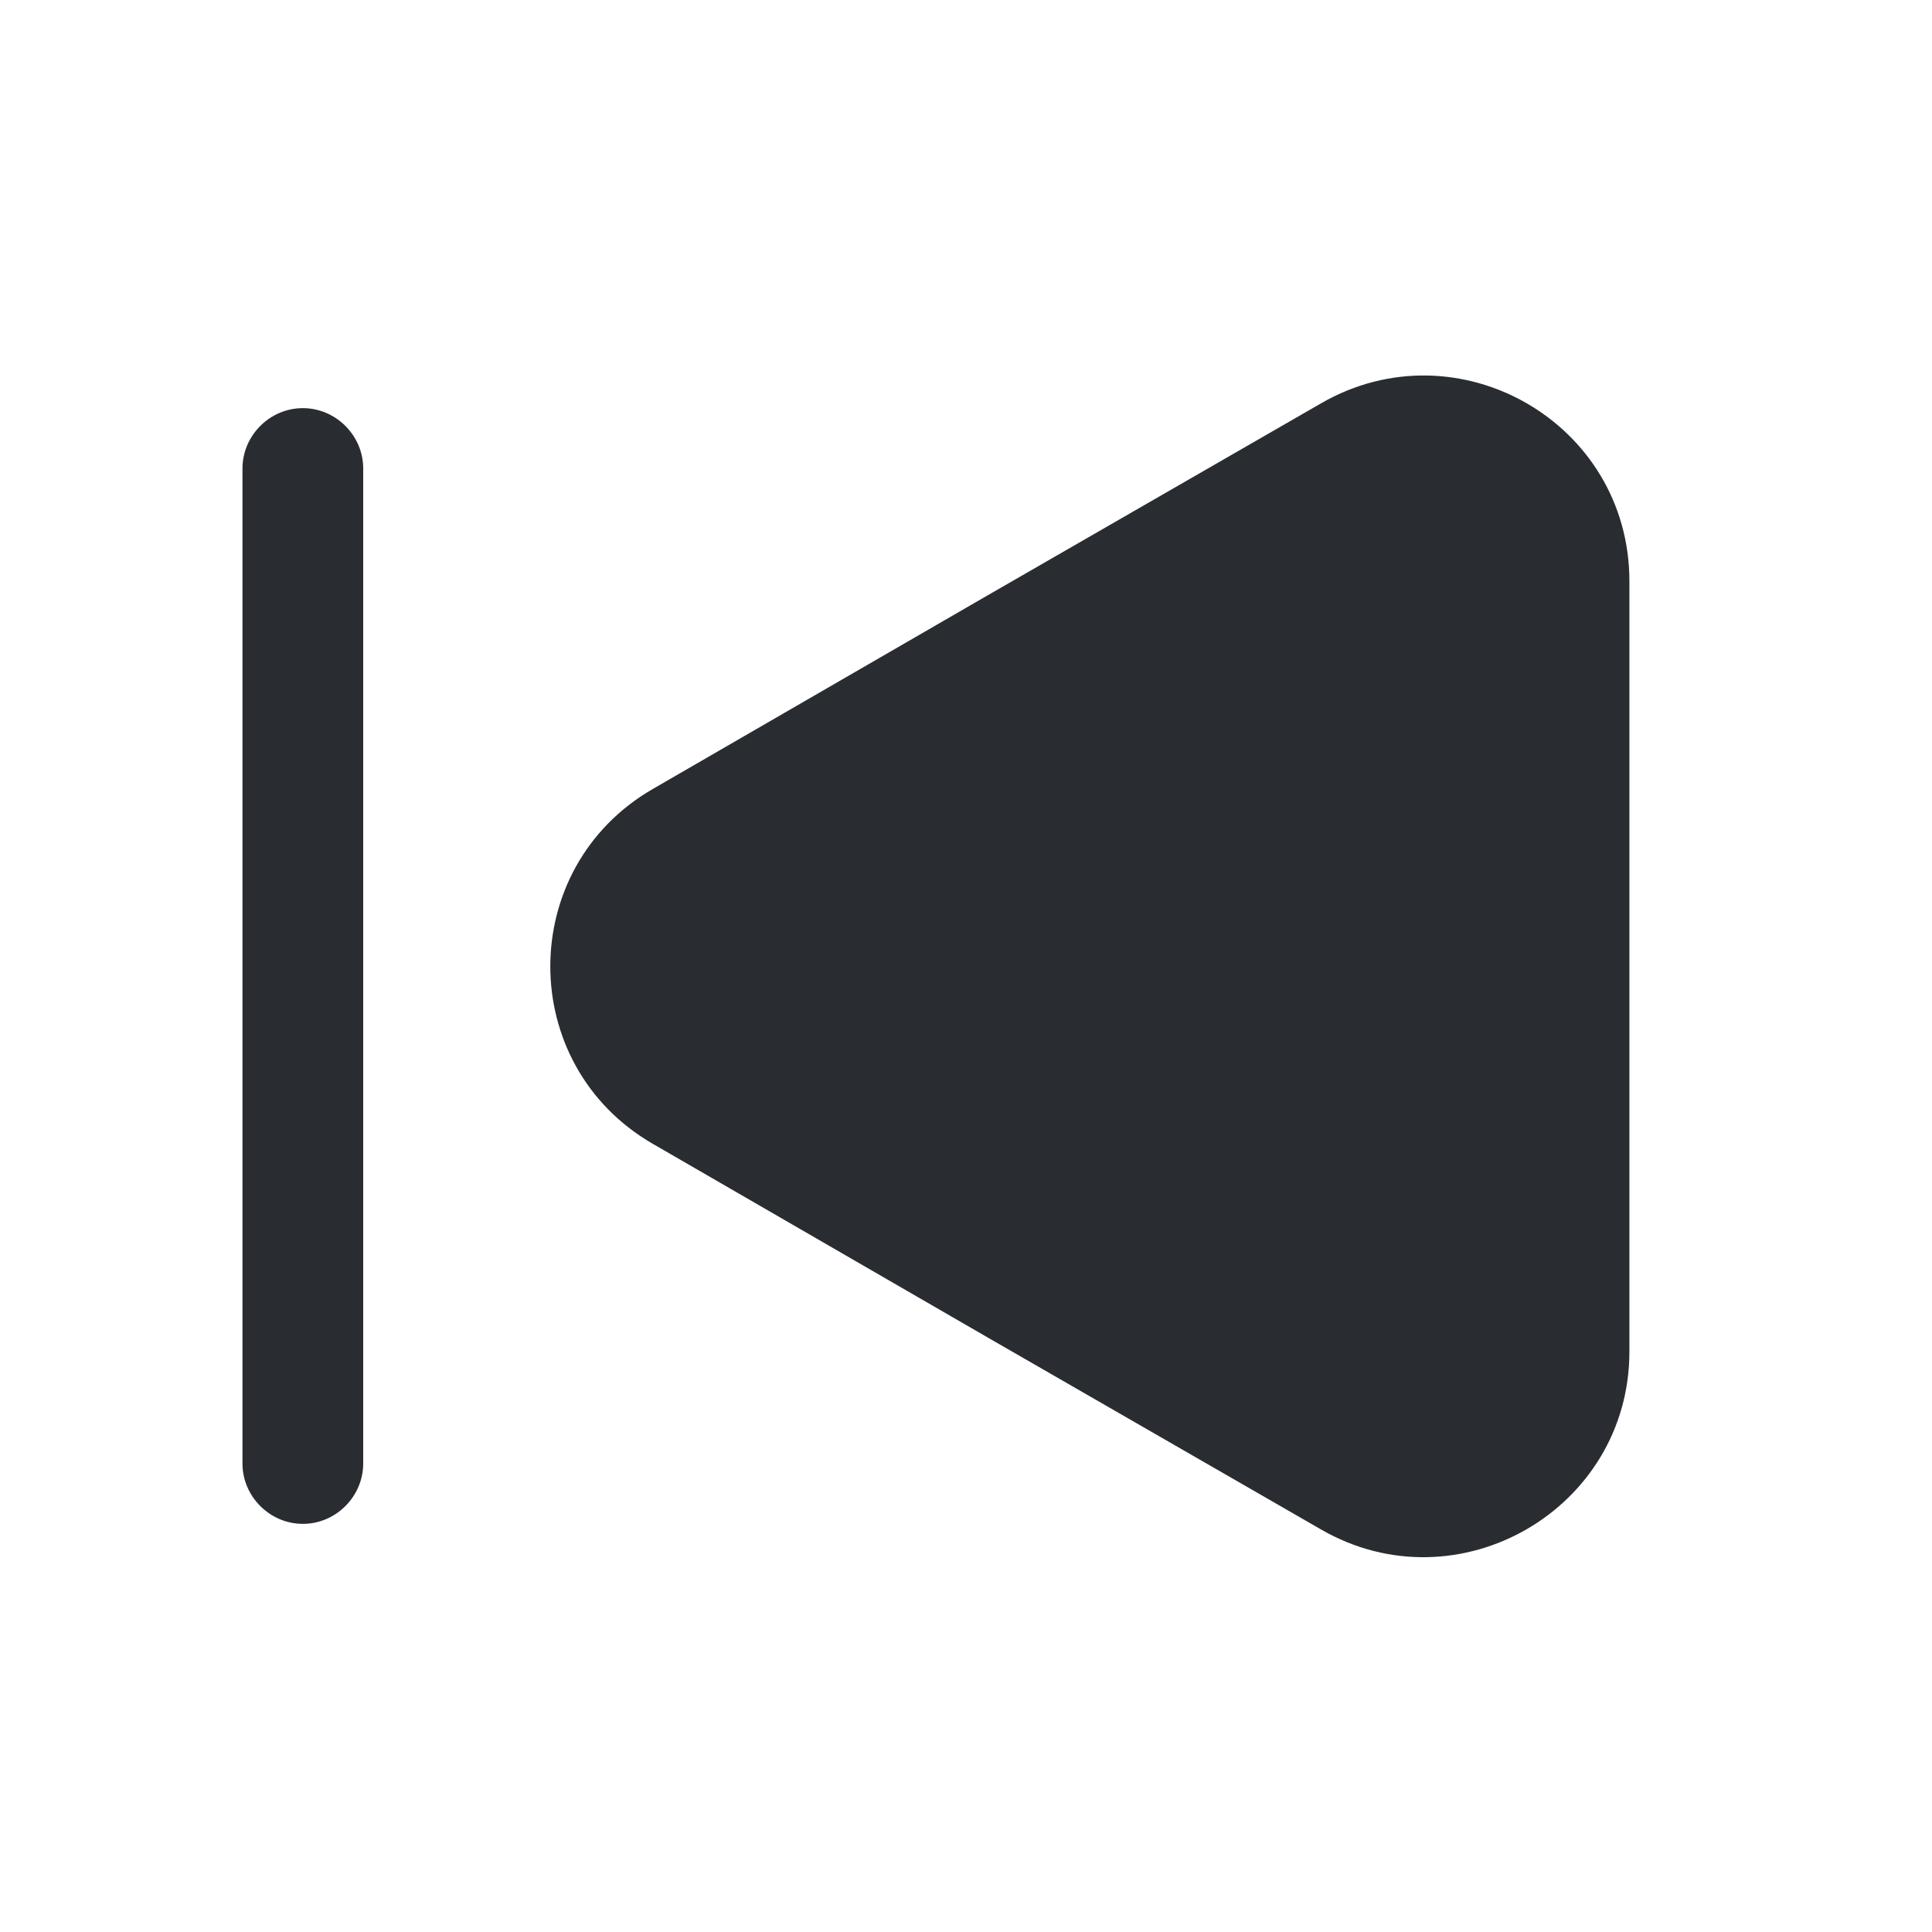
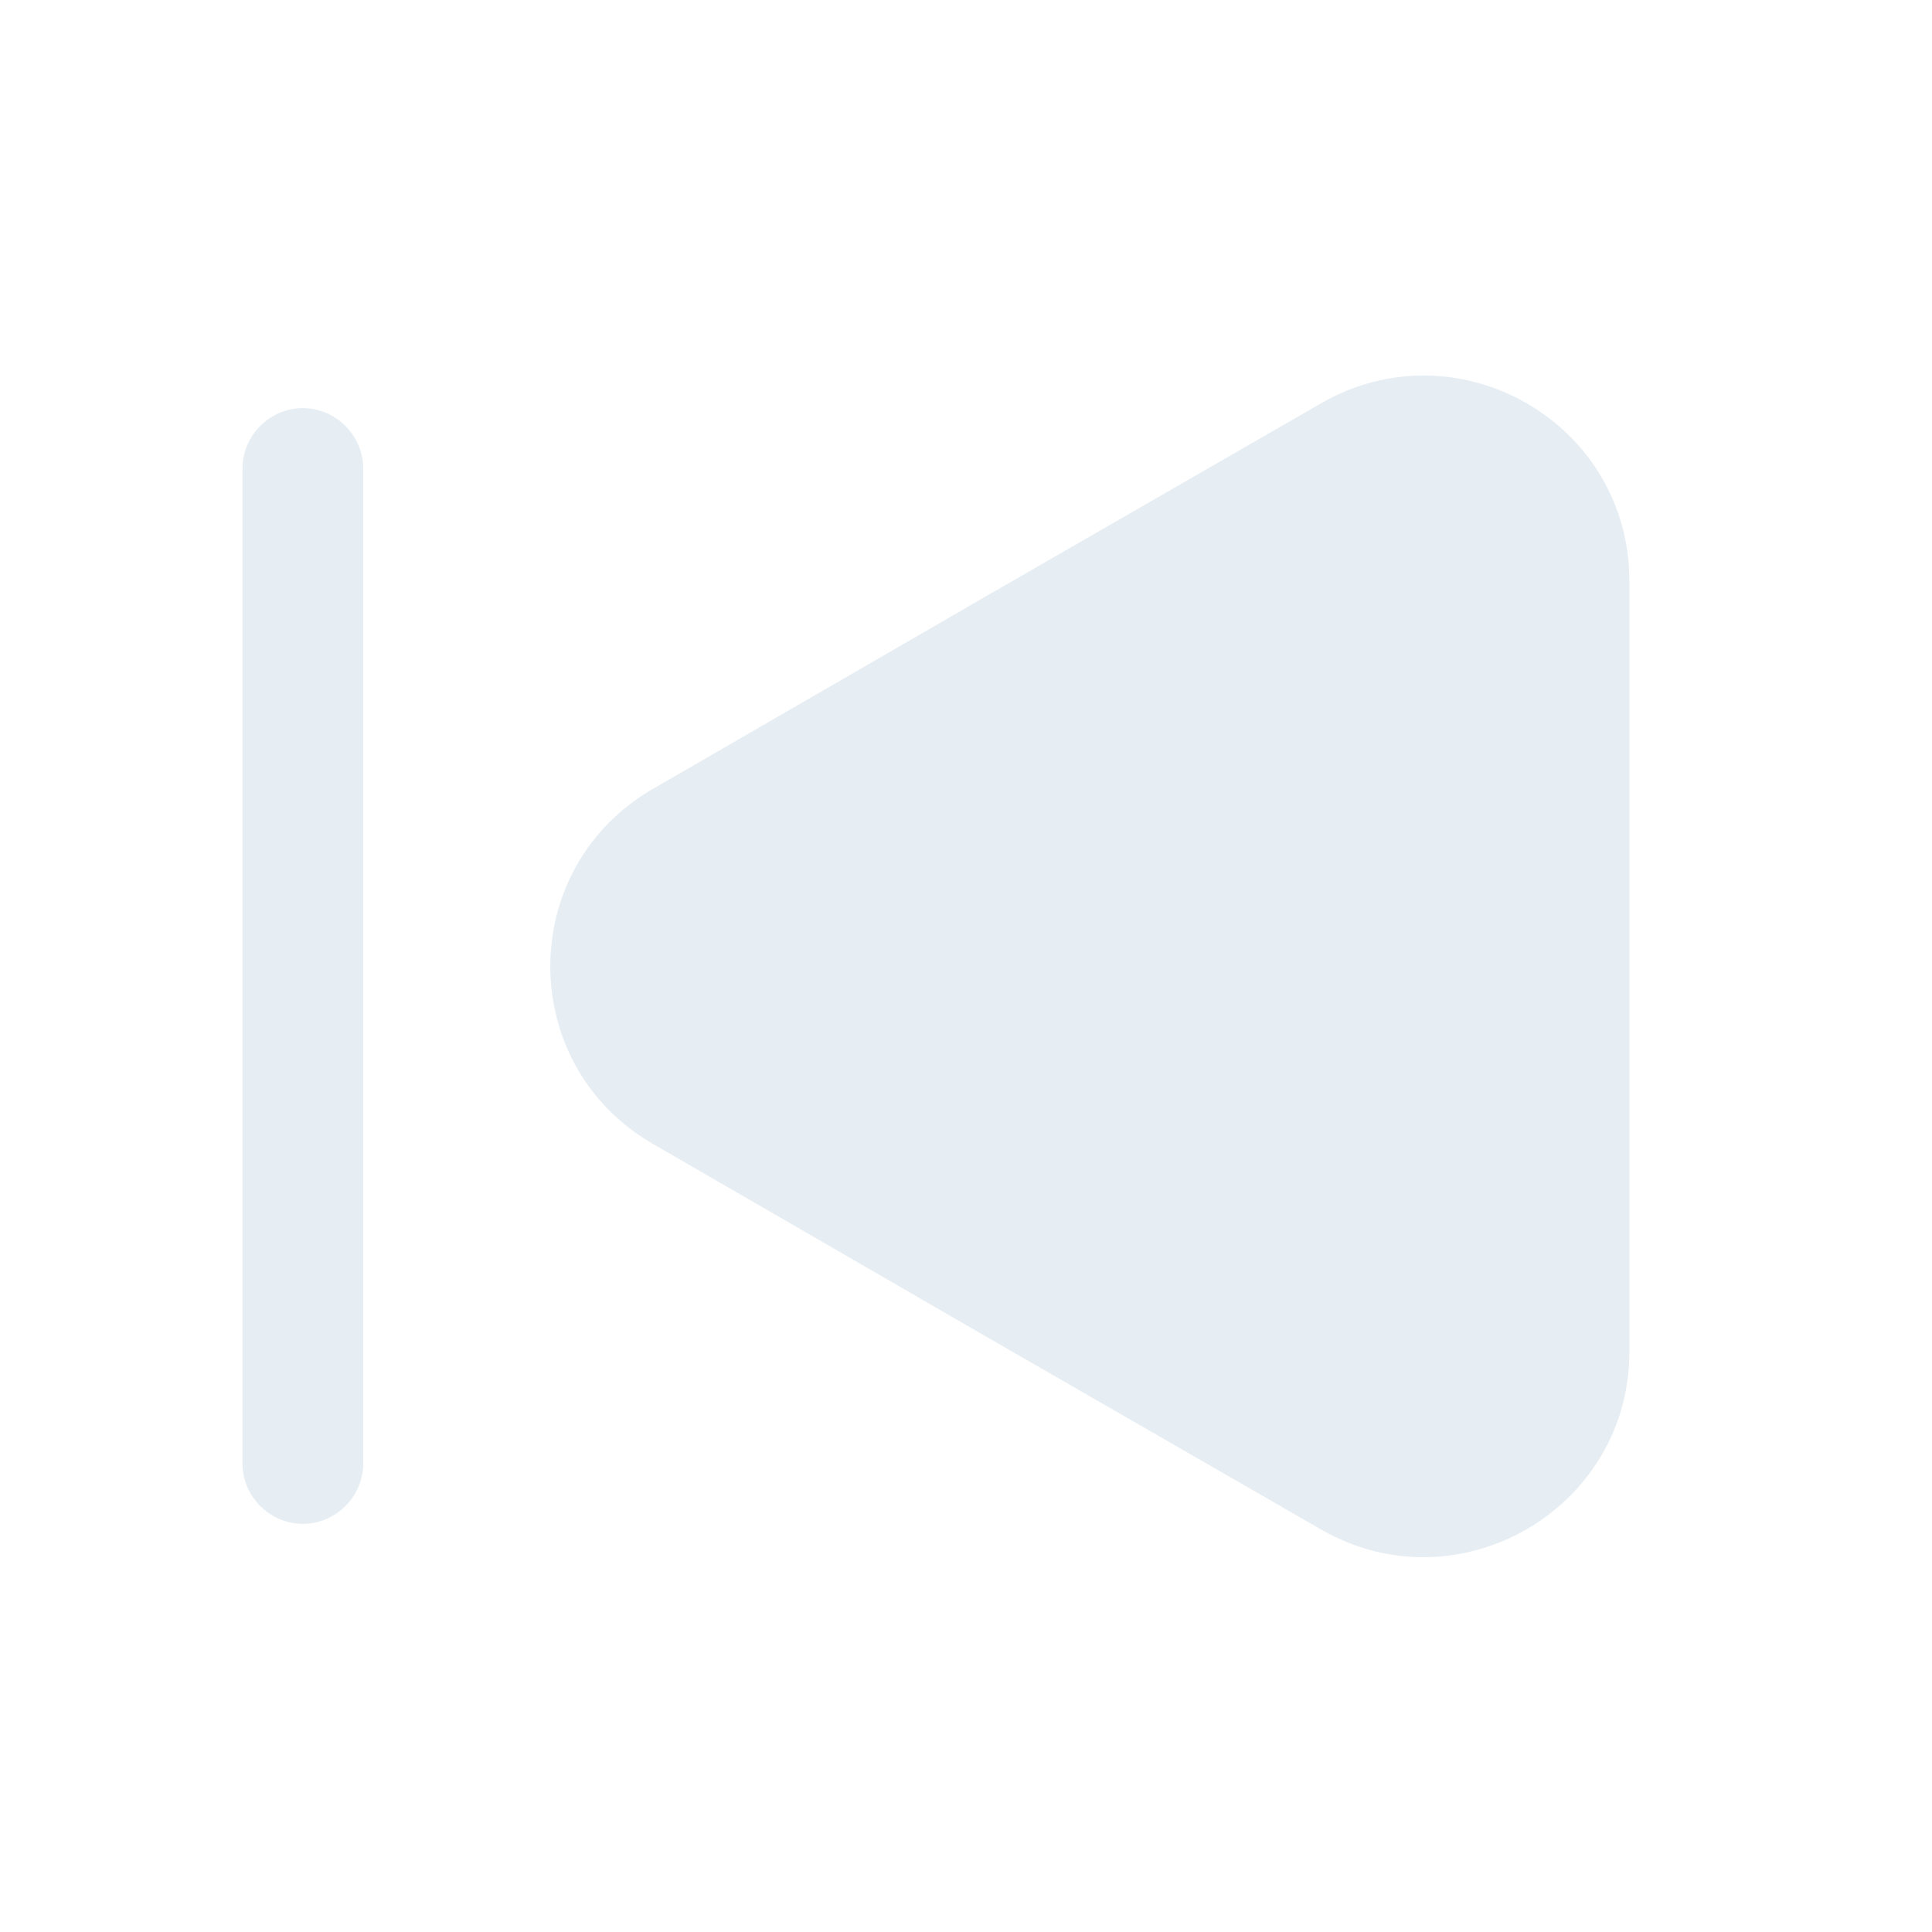
<svg xmlns="http://www.w3.org/2000/svg" width="800px" height="800px" viewBox="0 0 24 24" fill="none">
-   <path d="M20.241 7.22V16.79C20.241 18.75 18.111 19.98 16.411 19L12.261 16.61L8.111 14.21C6.411 13.23 6.411 10.78 8.111 9.8L12.261 7.4L16.411 5.01C18.111 4.03 20.241 5.25 20.241 7.22Z" fill="#292D32" />
-   <path d="M3.762 18.93C3.352 18.93 3.012 18.59 3.012 18.18V5.82C3.012 5.41 3.352 5.07 3.762 5.07C4.172 5.07 4.512 5.41 4.512 5.82V18.18C4.512 18.59 4.172 18.93 3.762 18.93Z" fill="#292D32" />
+   <path d="M20.241 7.22V16.79C20.241 18.75 18.111 19.98 16.411 19L12.261 16.61L8.111 14.21C6.411 13.23 6.411 10.78 8.111 9.8L12.261 7.4L16.411 5.01C18.111 4.03 20.241 5.25 20.241 7.22Z" fill="#E6EDF3" />
+   <path d="M3.762 18.93C3.352 18.93 3.012 18.59 3.012 18.18V5.82C3.012 5.41 3.352 5.07 3.762 5.07C4.172 5.07 4.512 5.41 4.512 5.82V18.18C4.512 18.59 4.172 18.93 3.762 18.93Z" fill="#E6EDF3" />
</svg>
